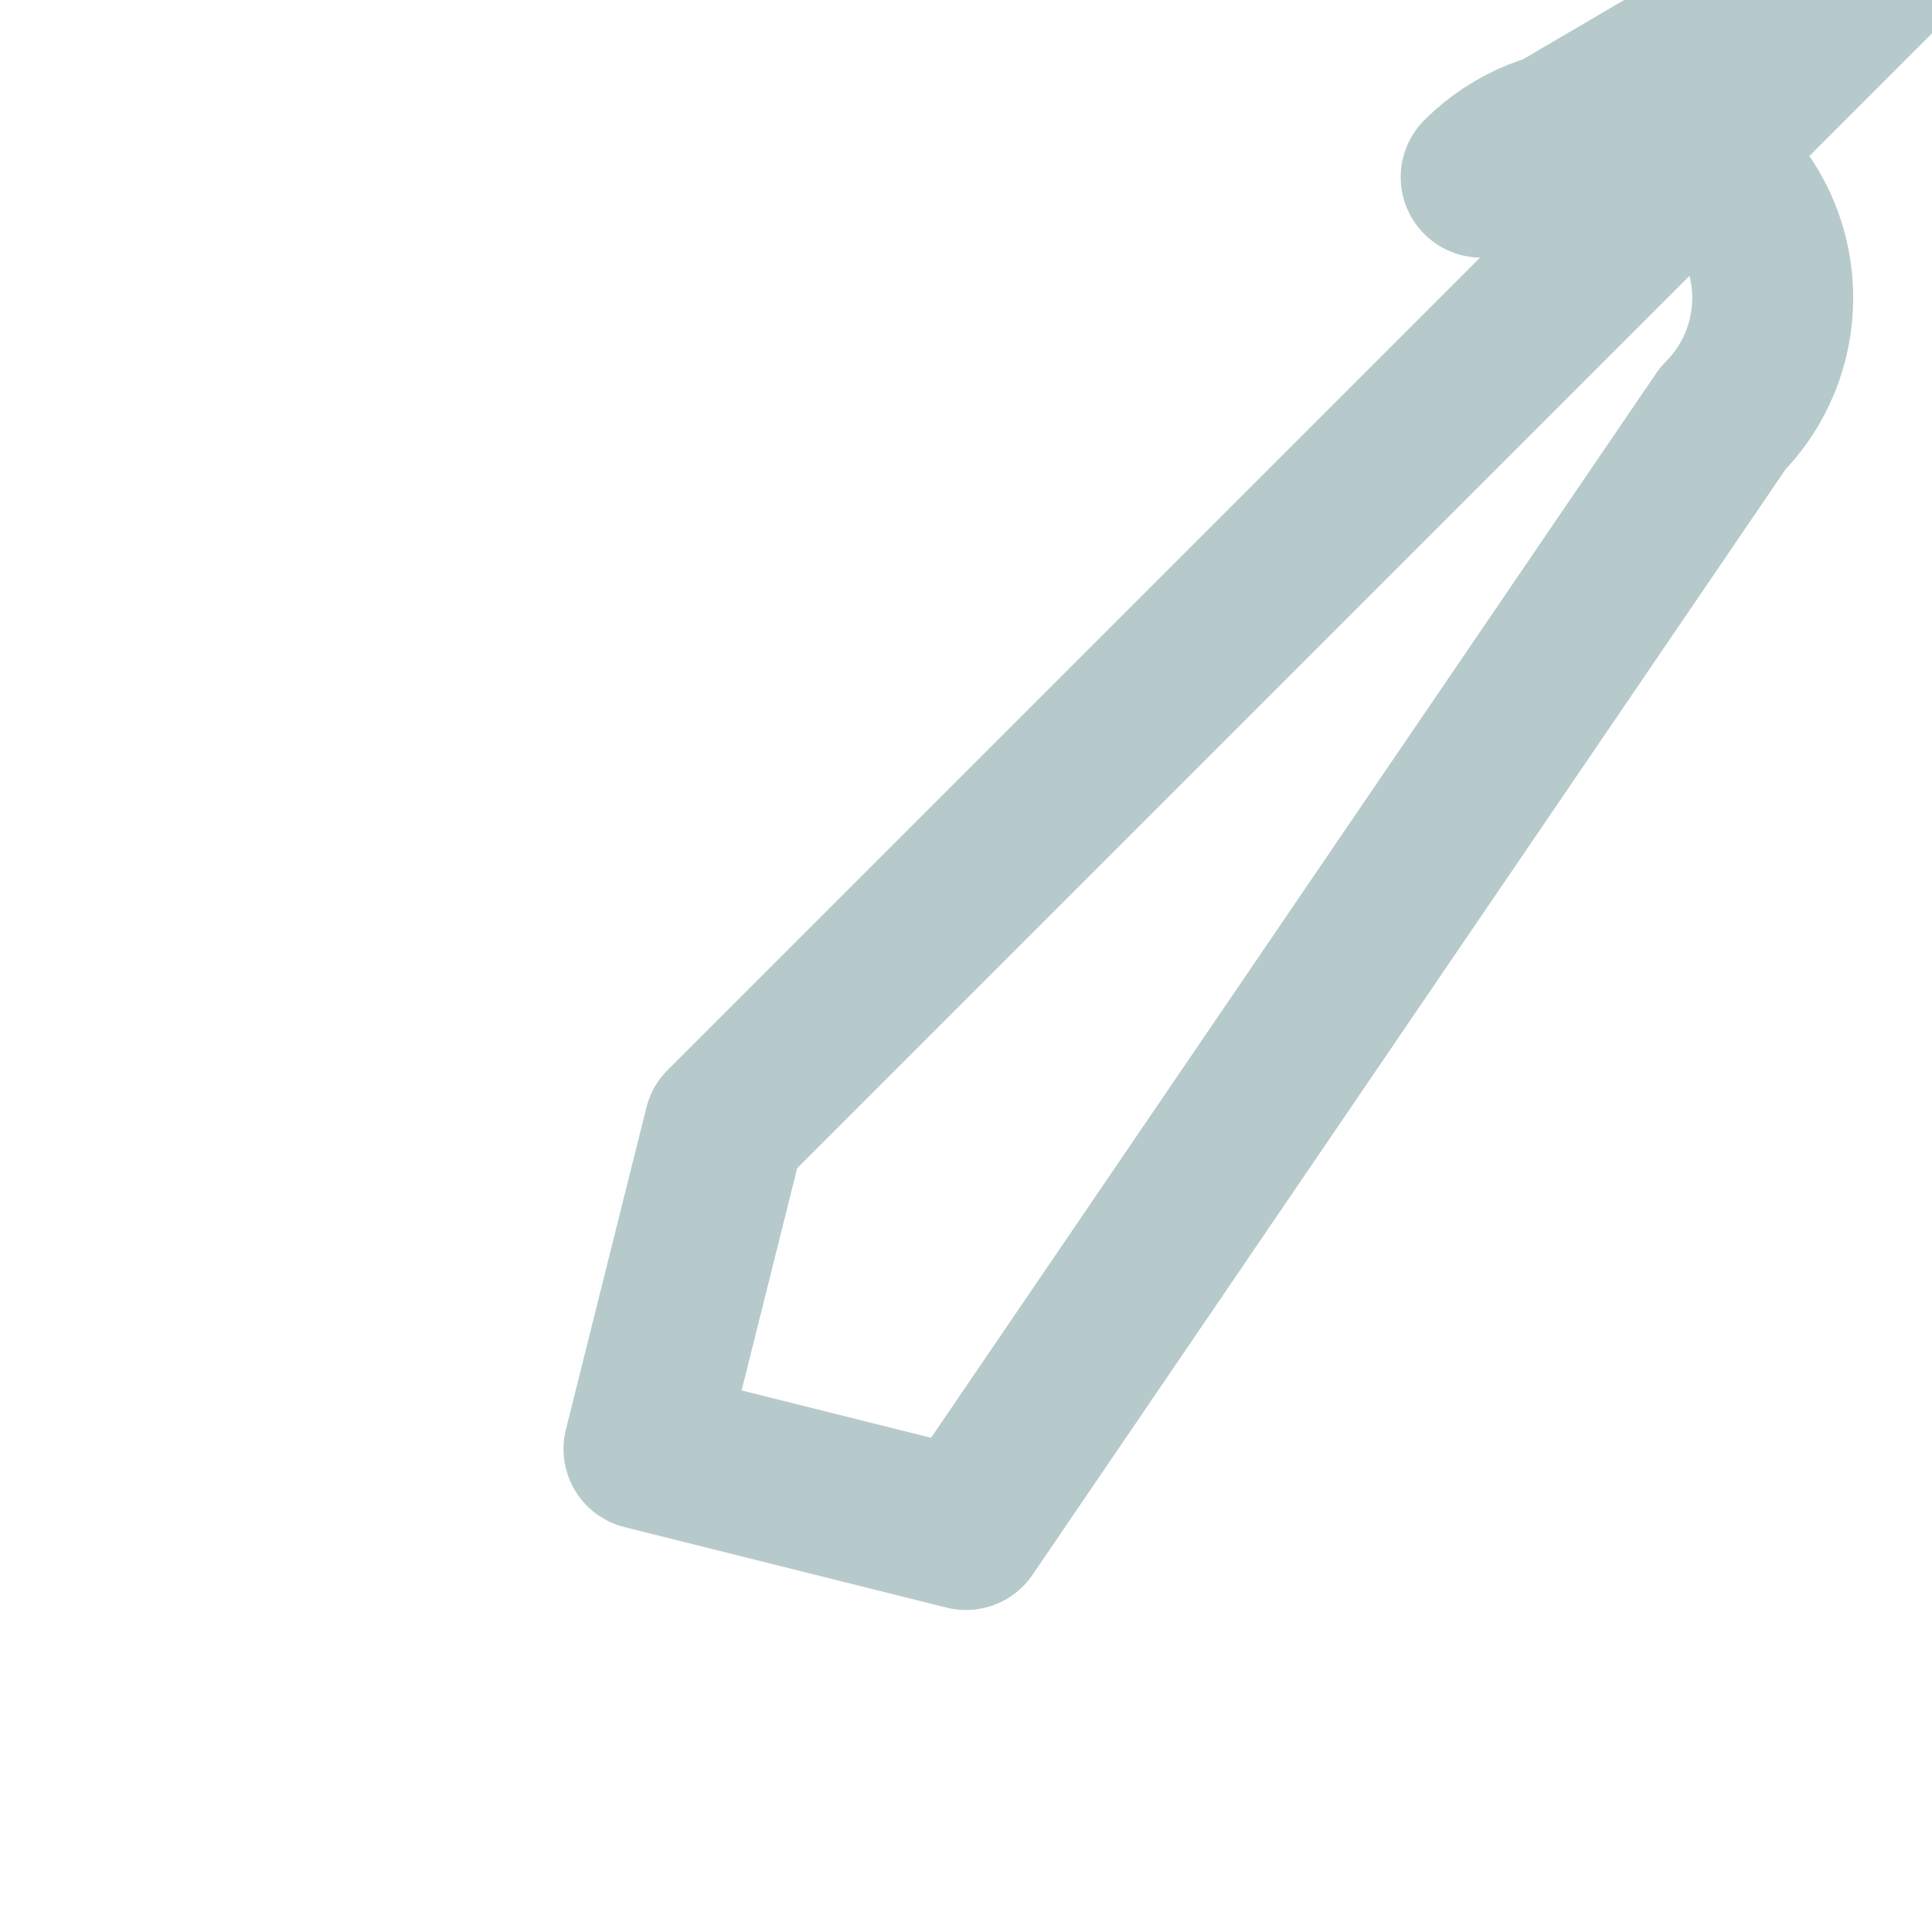
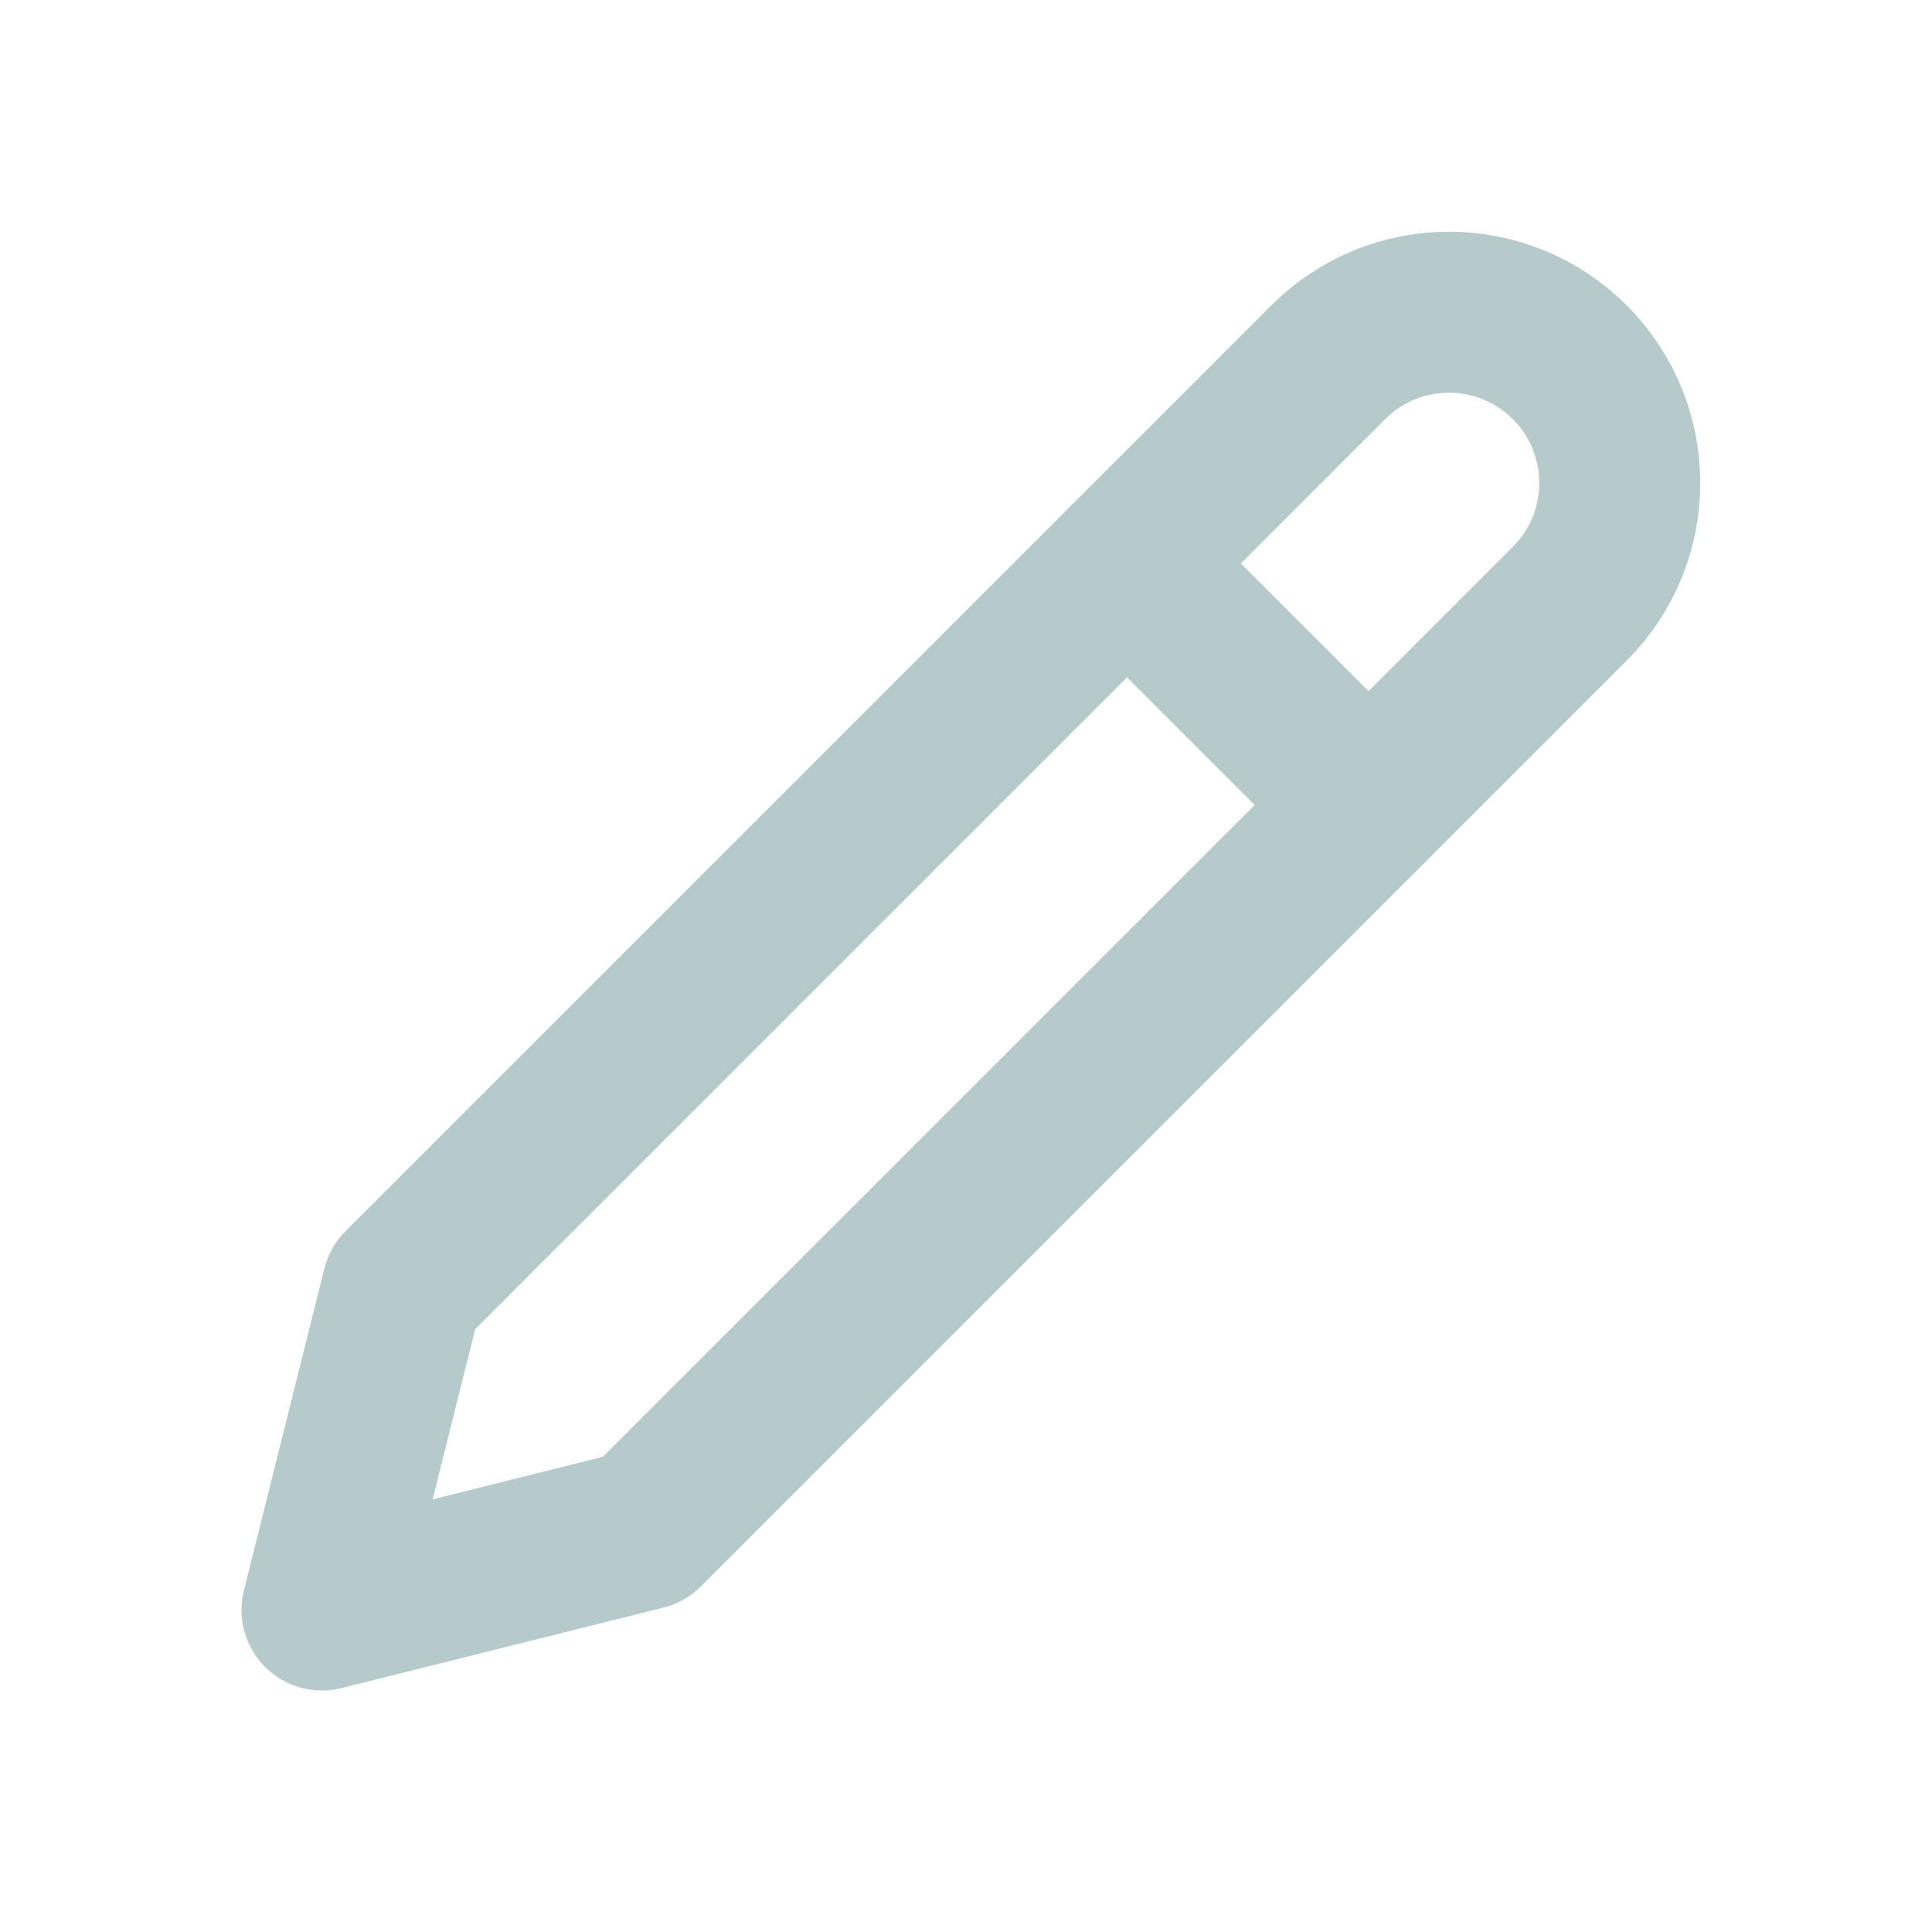
<svg xmlns="http://www.w3.org/2000/svg" width="24" height="24" viewBox="0 0 24 24" fill="none" stroke="#b6cacc" stroke-width="2" stroke-linecap="round" stroke-linejoin="round">
-   <path d="M18.4 2.2a2.1 2.1 0 0 1 3 3L12 19l-4-1 1-4 15.2-15.2z" />
+   <path d="M16.5 4.5a2.12 2.12 0 0 1 3 3L8 19l-4 1 1-4Z" />
+   <path d="M14 7l3 3" />
</svg>
